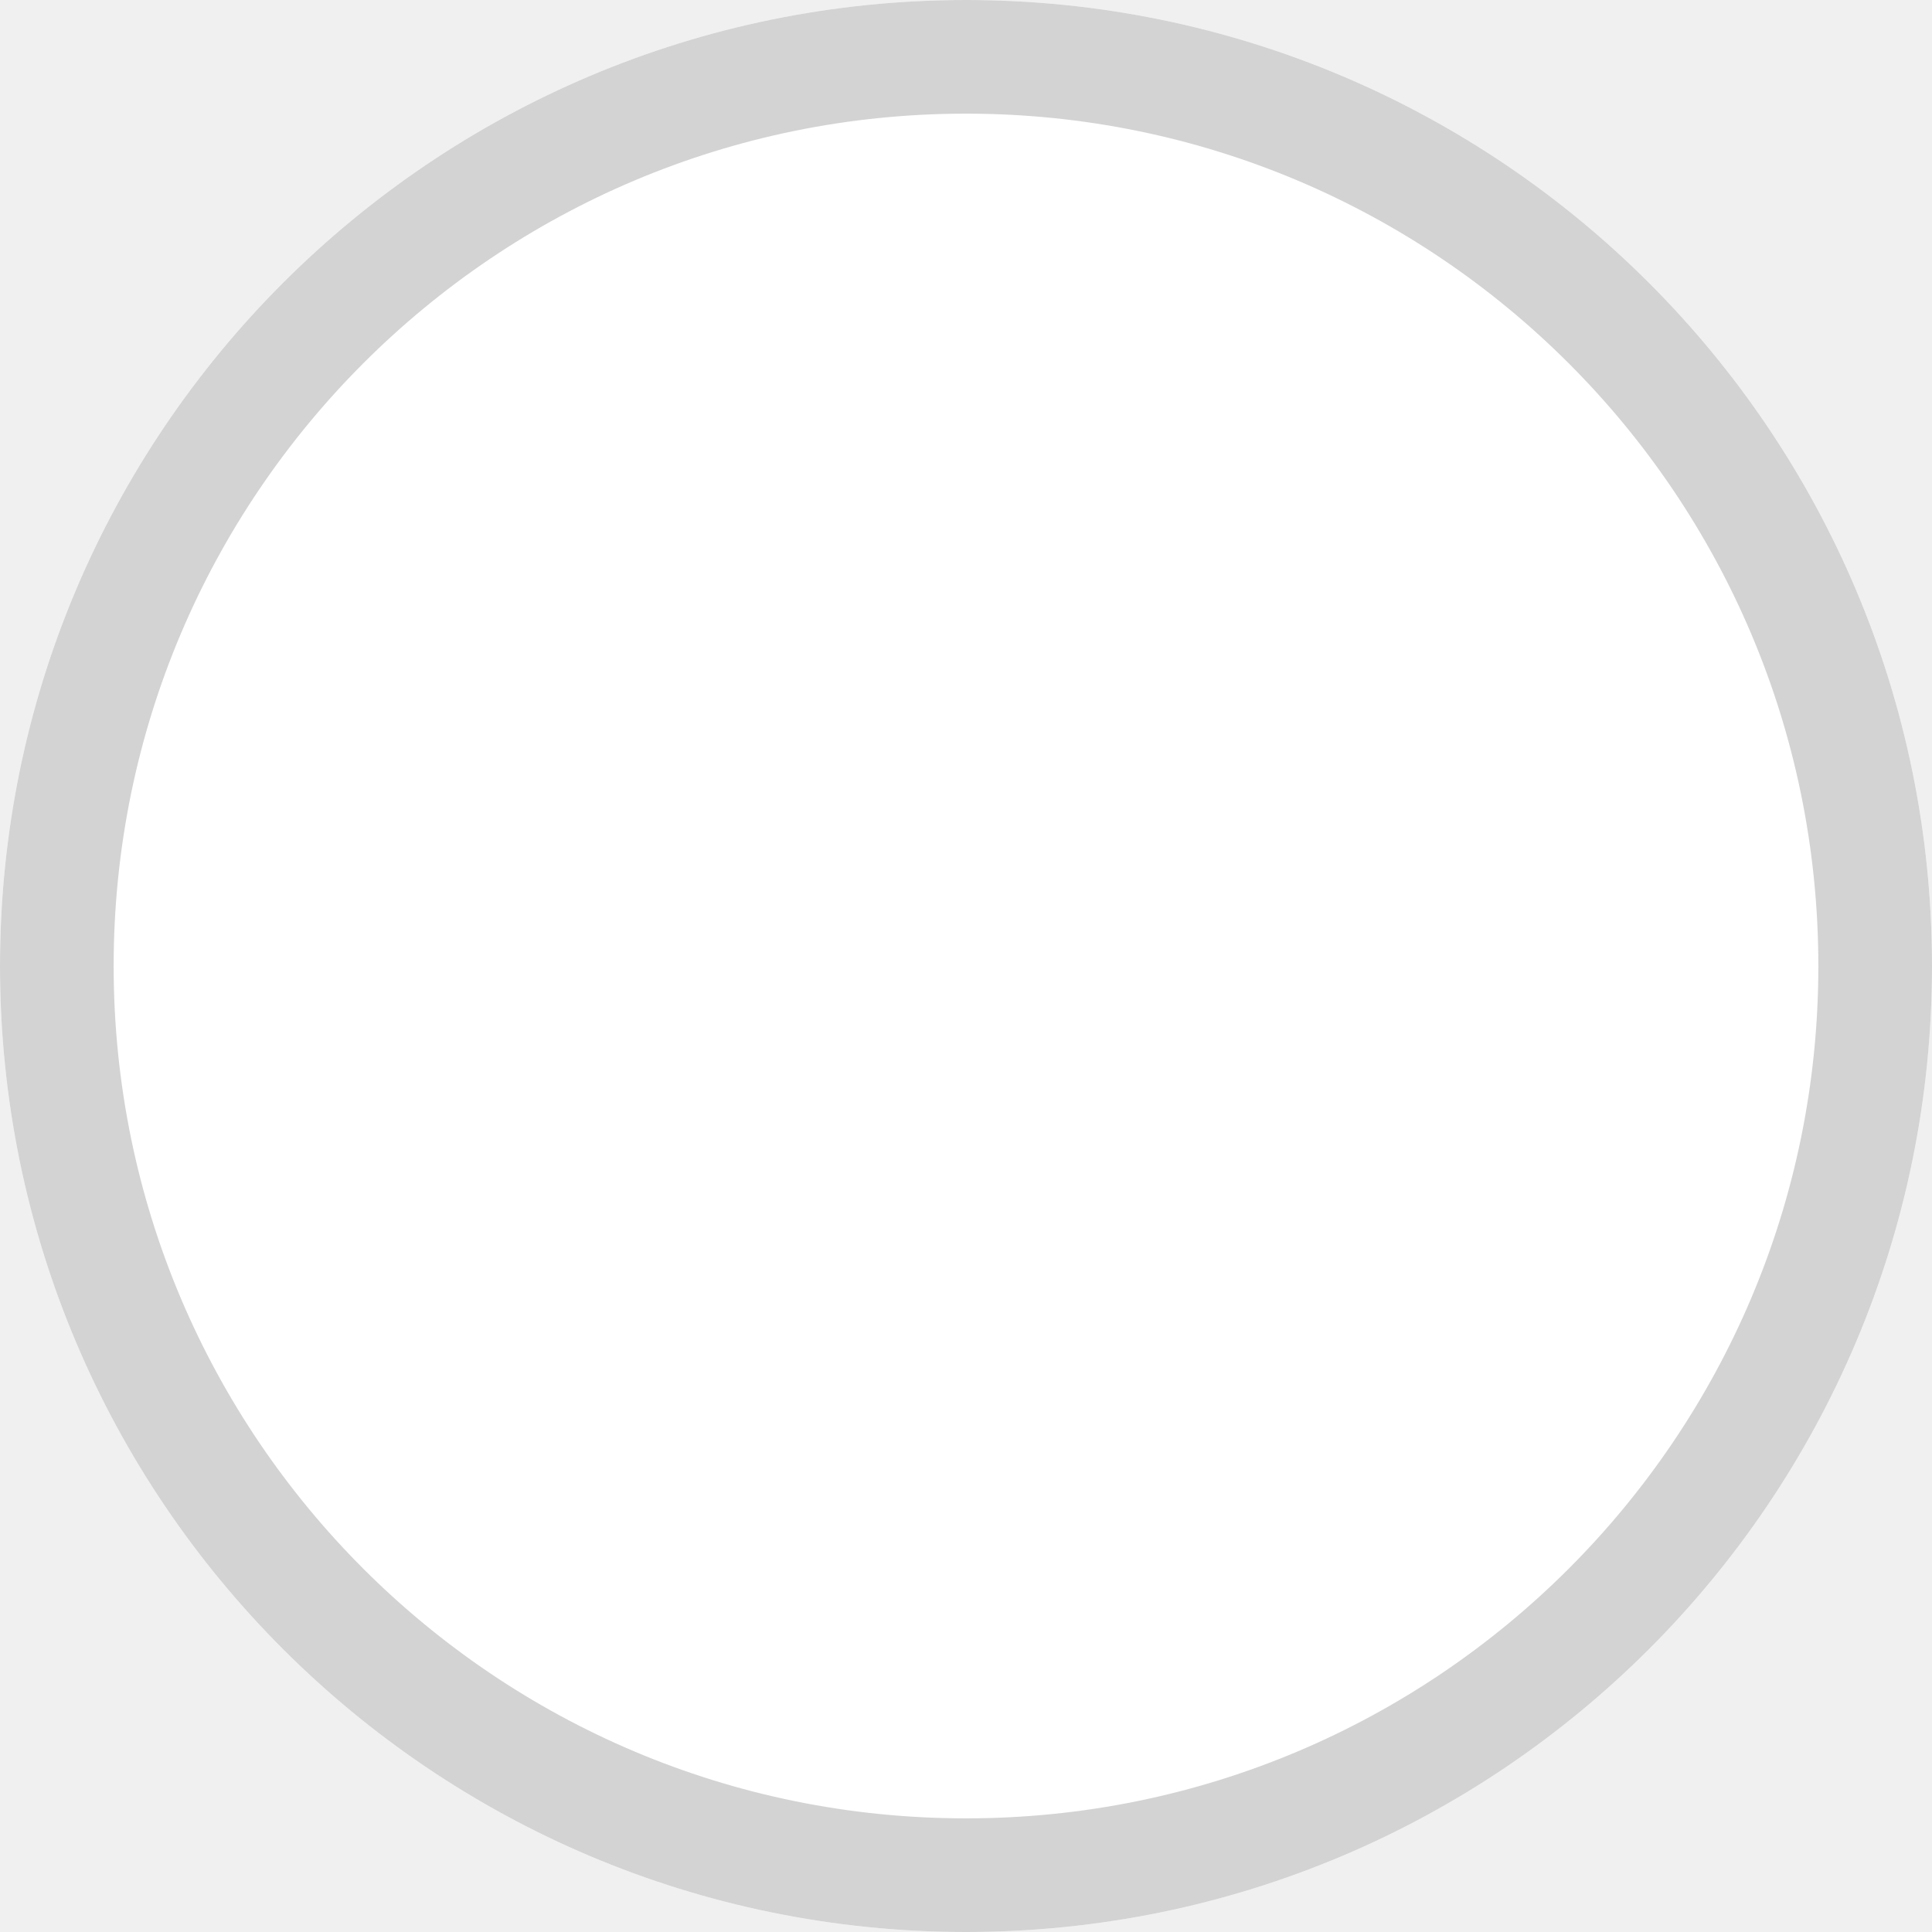
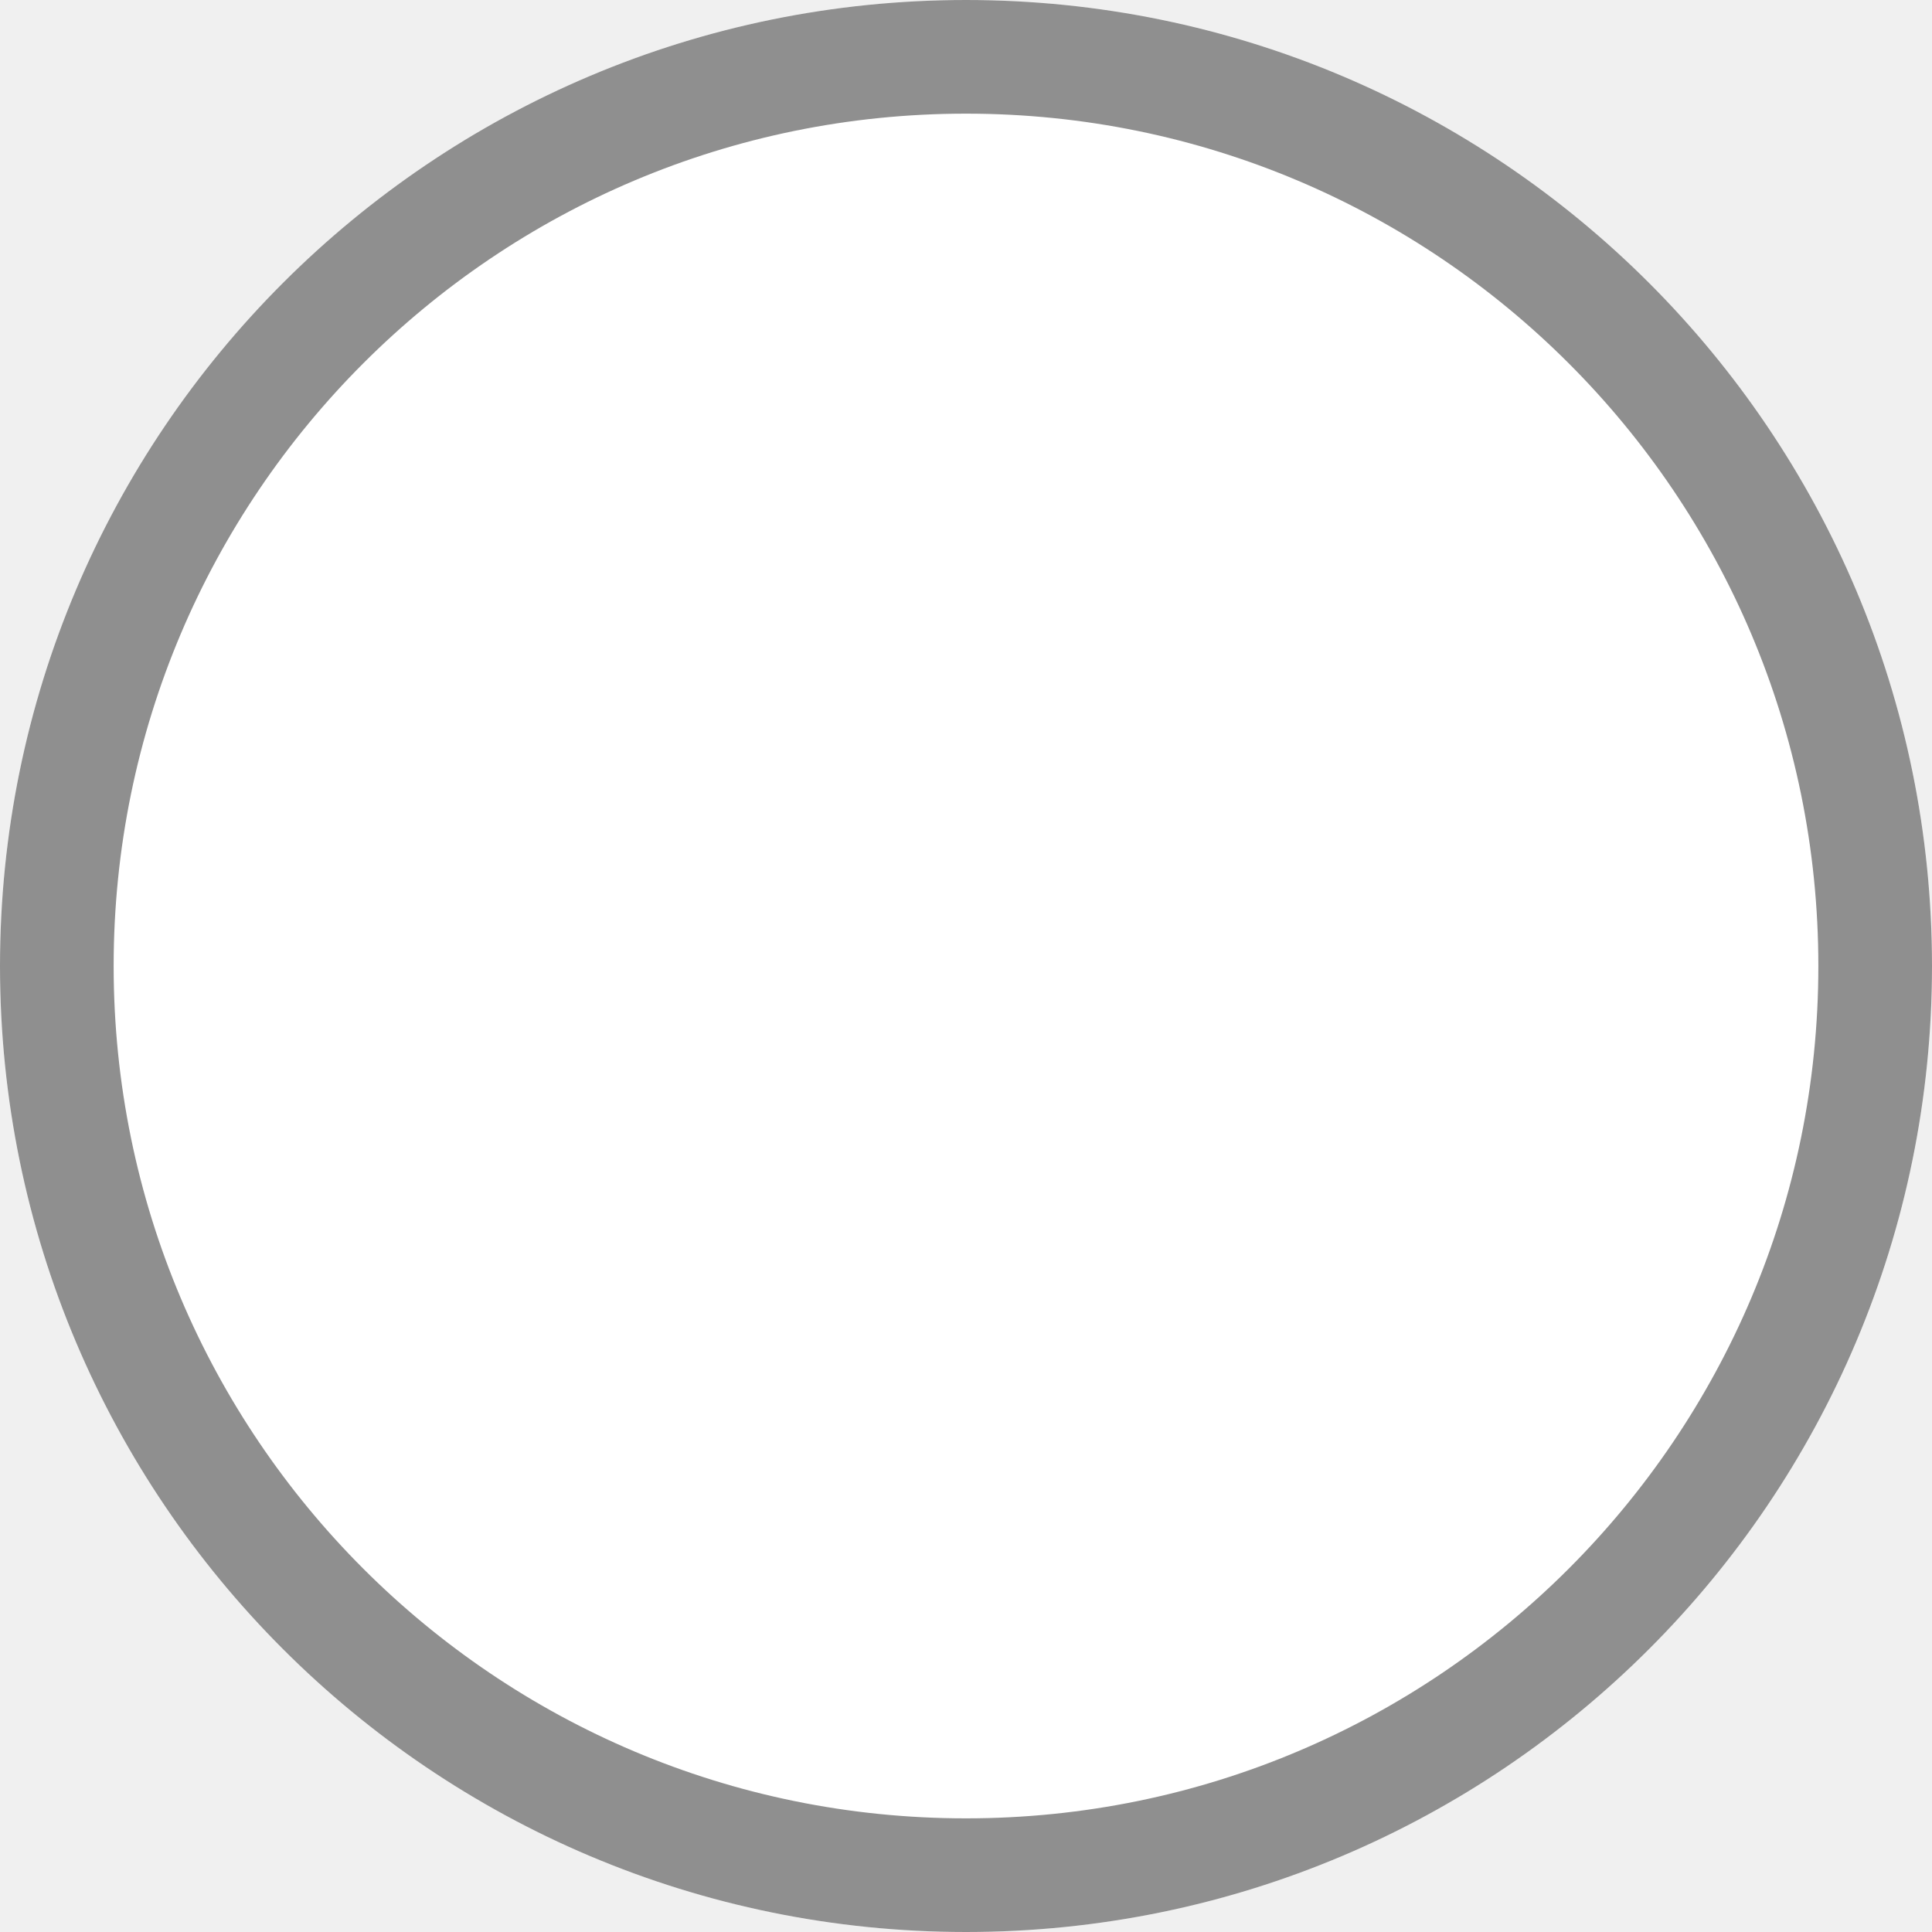
<svg xmlns="http://www.w3.org/2000/svg" width="17" height="17" viewBox="0 0 17 17">
-   <g id="Ellipse_117" data-name="Ellipse 117" fill="#fff" stroke="#d3d3d3" stroke-width="1">
+   <g id="Ellipse_117" data-name="Ellipse 117" fill="#fff" stroke="#8f8f8f" stroke-width="1">
    <circle cx="8.5" cy="8.5" r="8.5" stroke="none" />
    <circle cx="8.5" cy="8.5" r="8" fill="none" />
  </g>
</svg>
